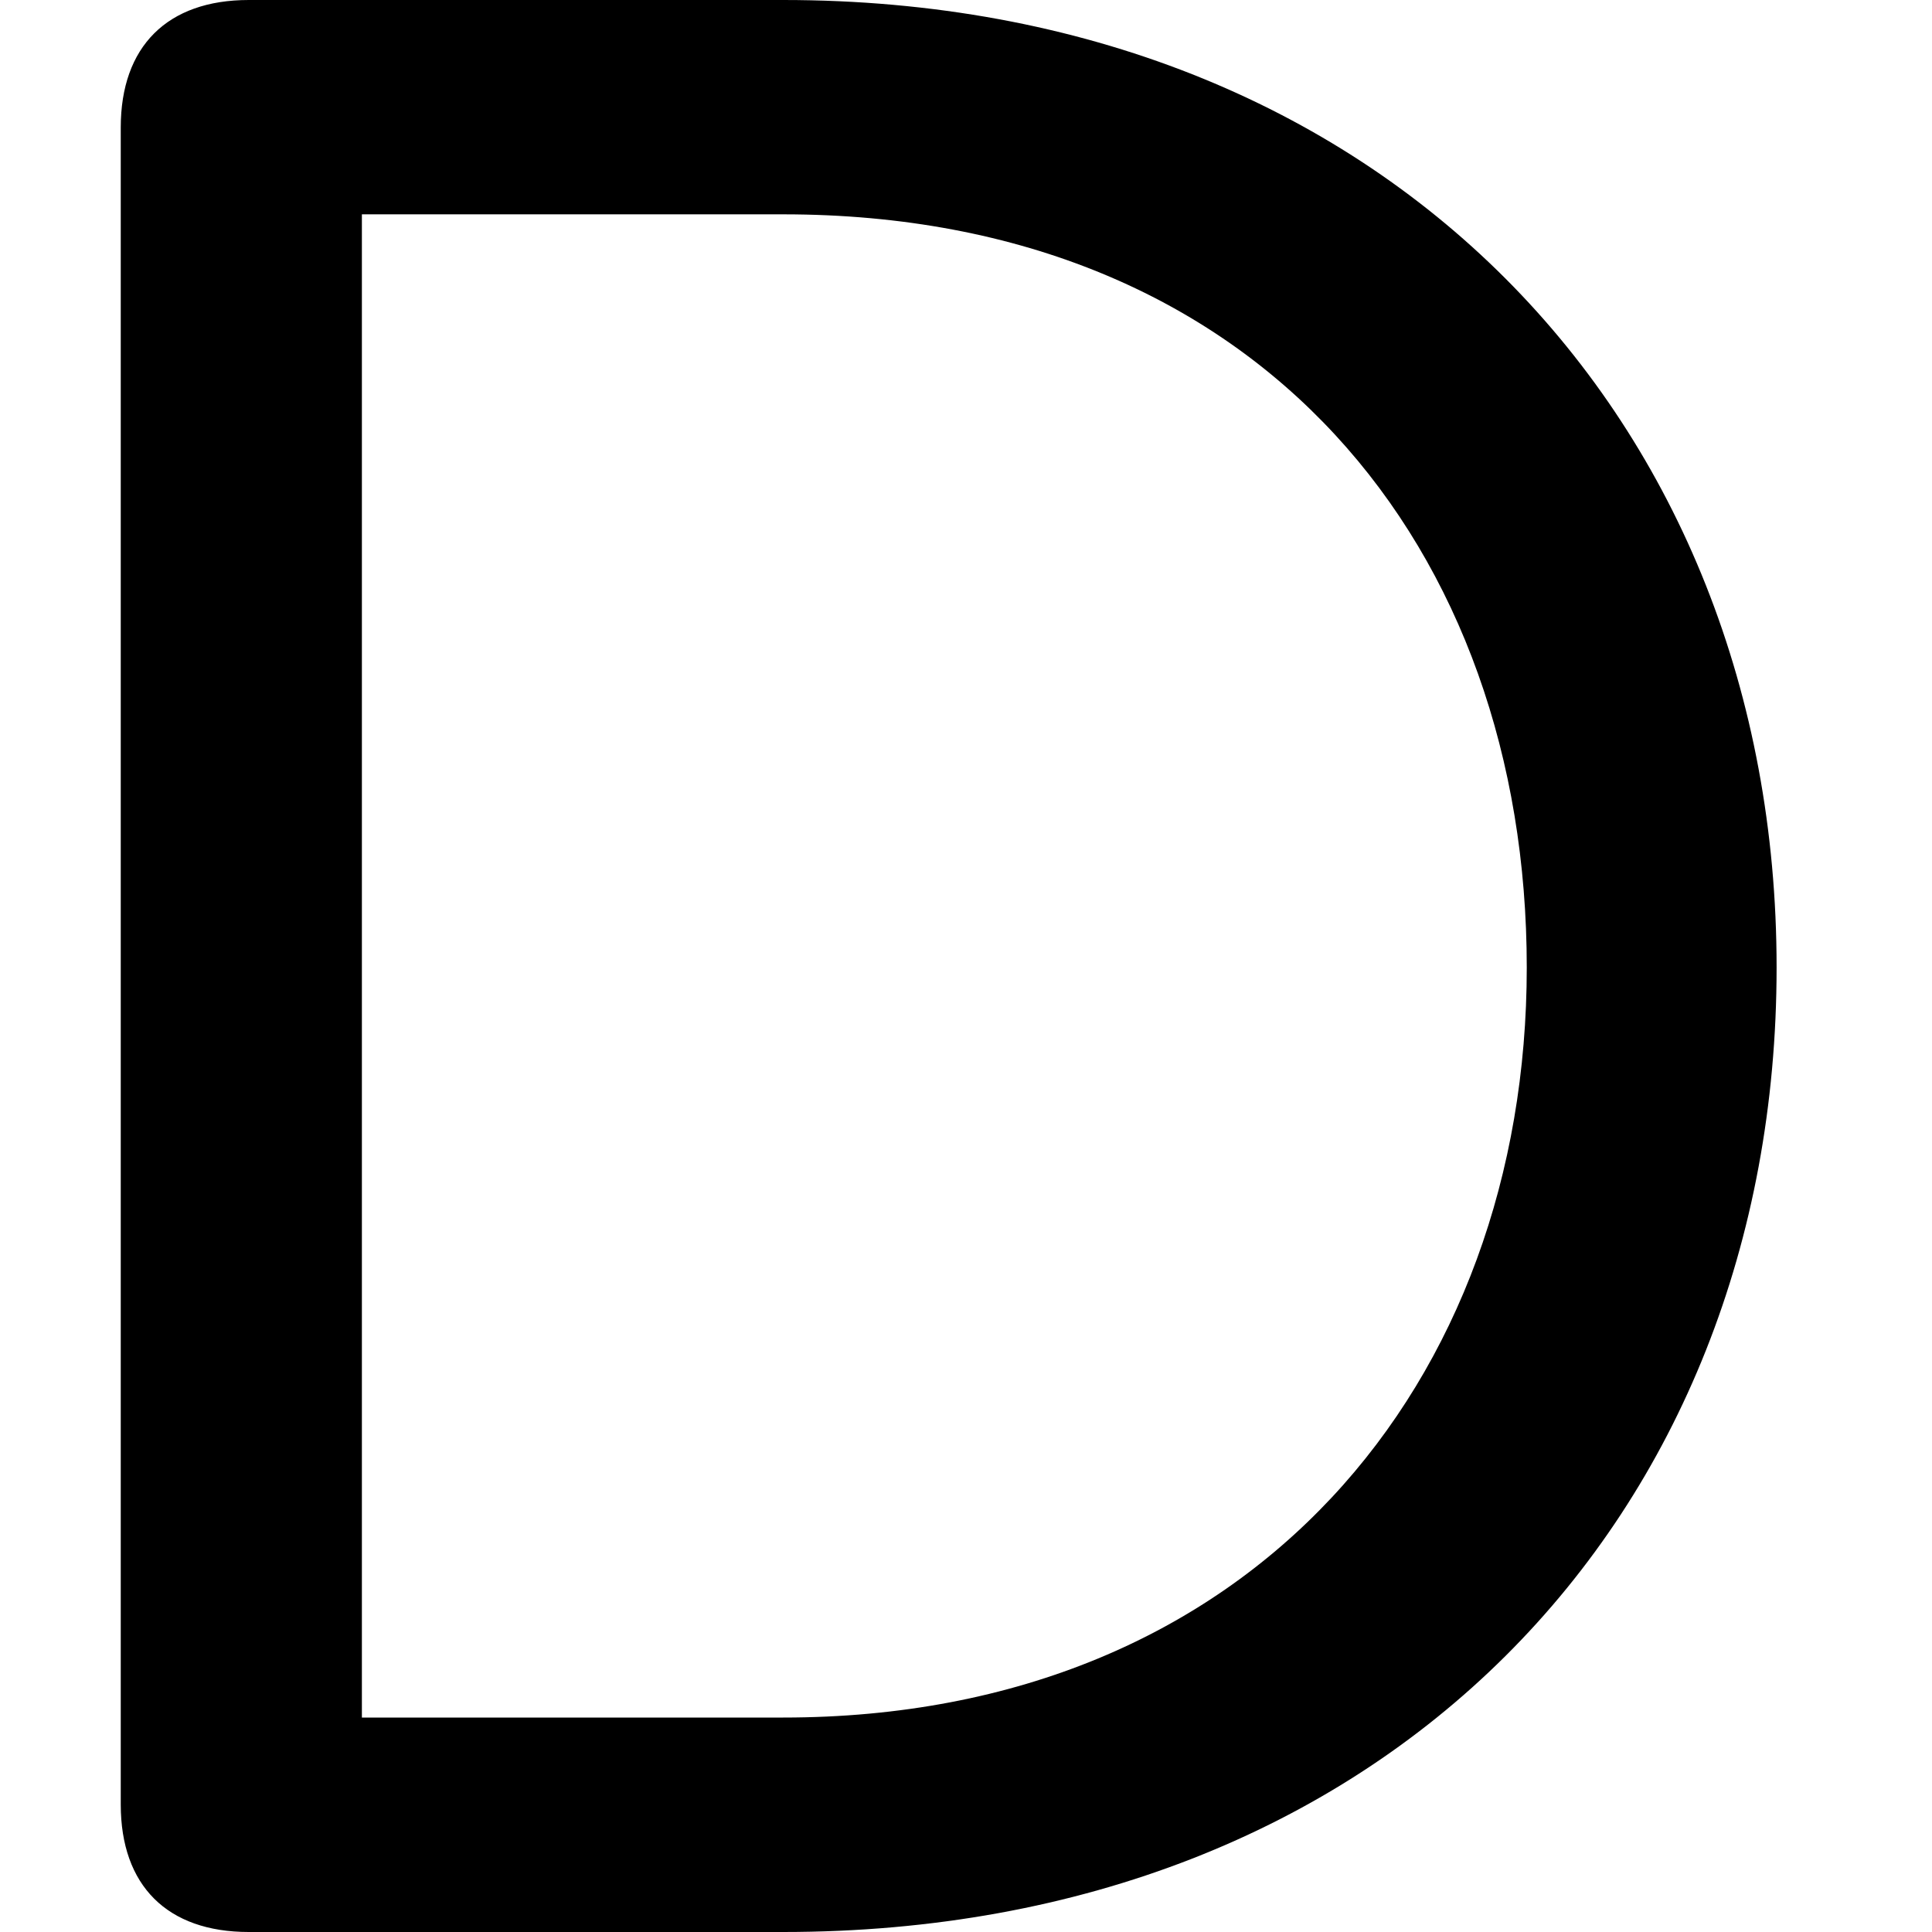
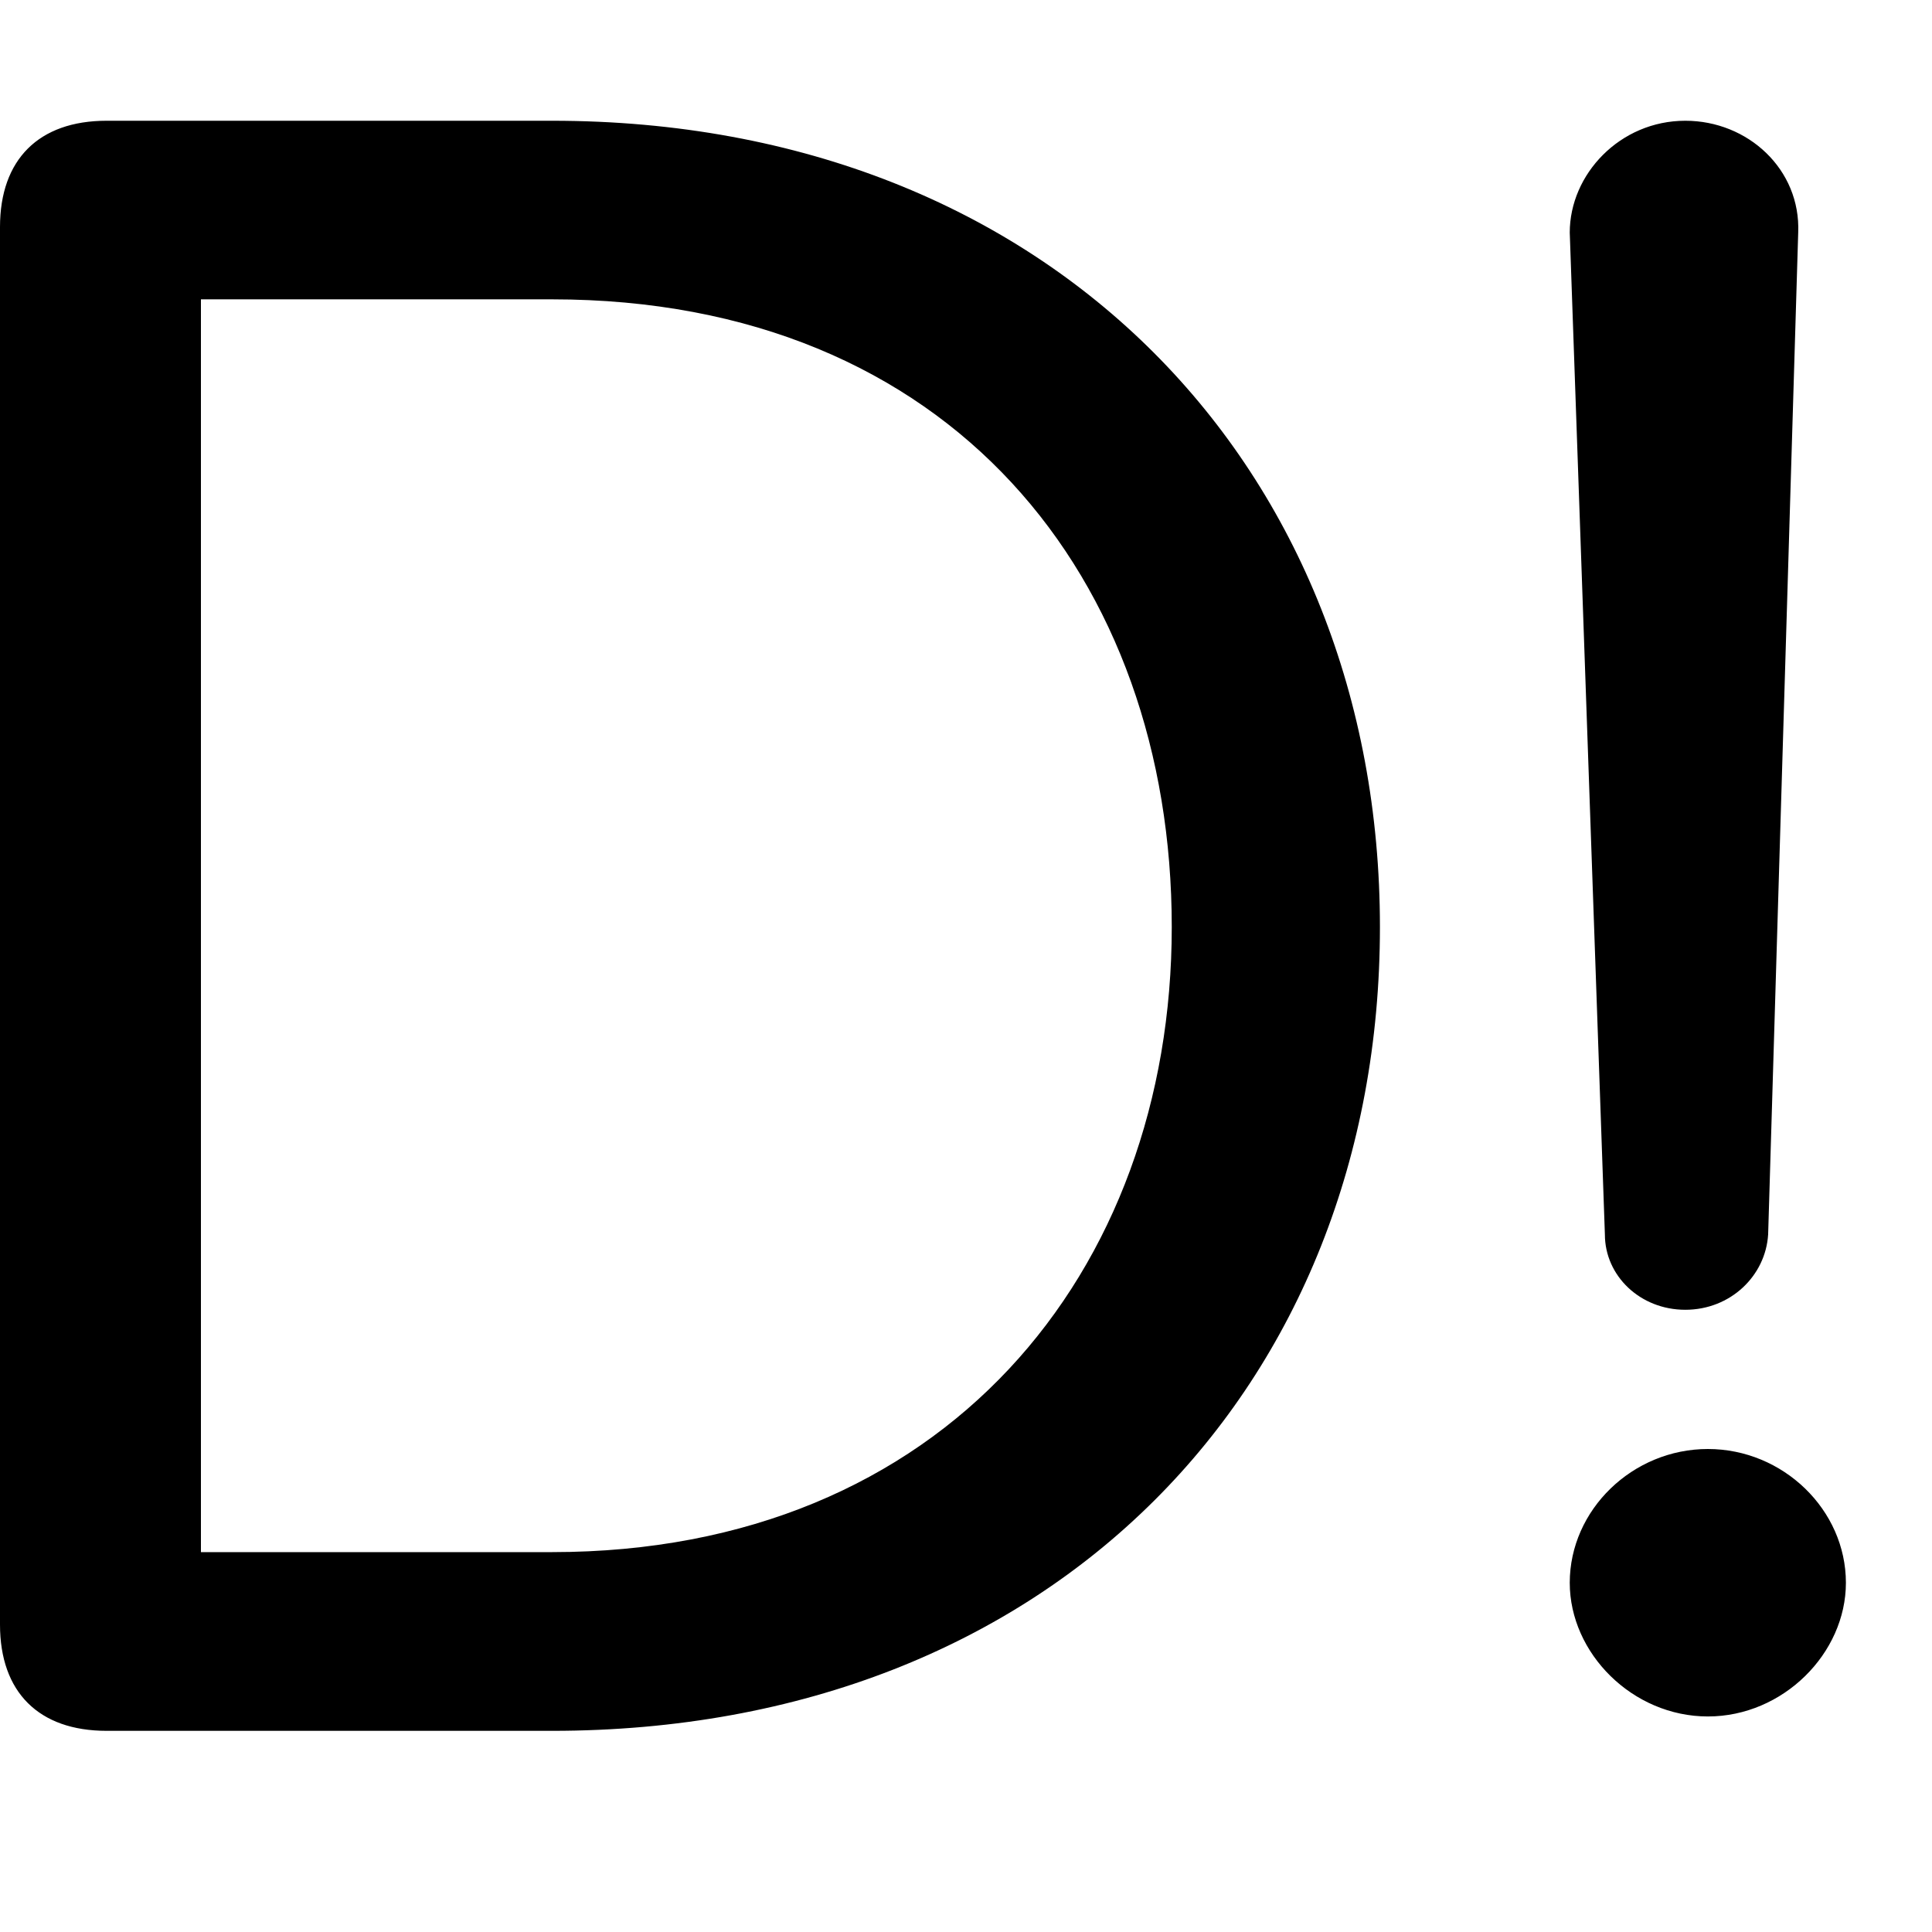
<svg xmlns="http://www.w3.org/2000/svg" width="16" height="16" viewBox="0 0 16 16" style="background:#fff">
-   <path fill-rule="evenodd" d="M6.486,14.224 L2.997,14.224 L2.997,1.775 L6.486,1.775 C10.457,1.775 12.644,4.557 12.644,8.012 C12.644,11.441 10.384,14.224 6.486,14.224 M6.486,0 L2.06,0 C1.385,0 1,0.385 1,1.056 L1,14.944 C1,15.616 1.385,16 2.06,16 L6.486,16 C11.466,16 14.713,12.569 14.713,8.012 C14.713,3.479 11.466,0 6.486,0" />
+   <g fill="none" fill-rule="evenodd">
+     <path fill="#000" d="M13.957 10.847C14.331 10.847 14.622 10.566 14.643 10.223L14.892 1.926C14.913 1.403 14.476 1 13.957 1 13.416 1 13 1.443 13 1.926L13.291 10.223C13.291 10.566 13.583 10.847 13.957 10.847M4.572 12.854L1.664 12.854 1.664 2.479 4.572 2.479C7.881 2.479 9.704 4.798 9.704 7.677 9.704 10.535 7.82 12.854 4.572 12.854M4.572 1L.883 1C.321 1 0 1.321 0 1.88L0 13.454C0 14.014.321 14.334.883 14.334L4.572 14.334C8.722 14.334 11.428 11.475 11.428 7.677 11.428 3.899 8.722 1 4.572 1M14.144 12C13.52 12 13 12.504 13 13.108 13 13.692 13.52 14.215 14.144 14.215 14.767 14.215 15.287 13.692 15.287 13.108 15.287 12.504 14.767 12 14.144 12" />
+   </g>
</svg>
